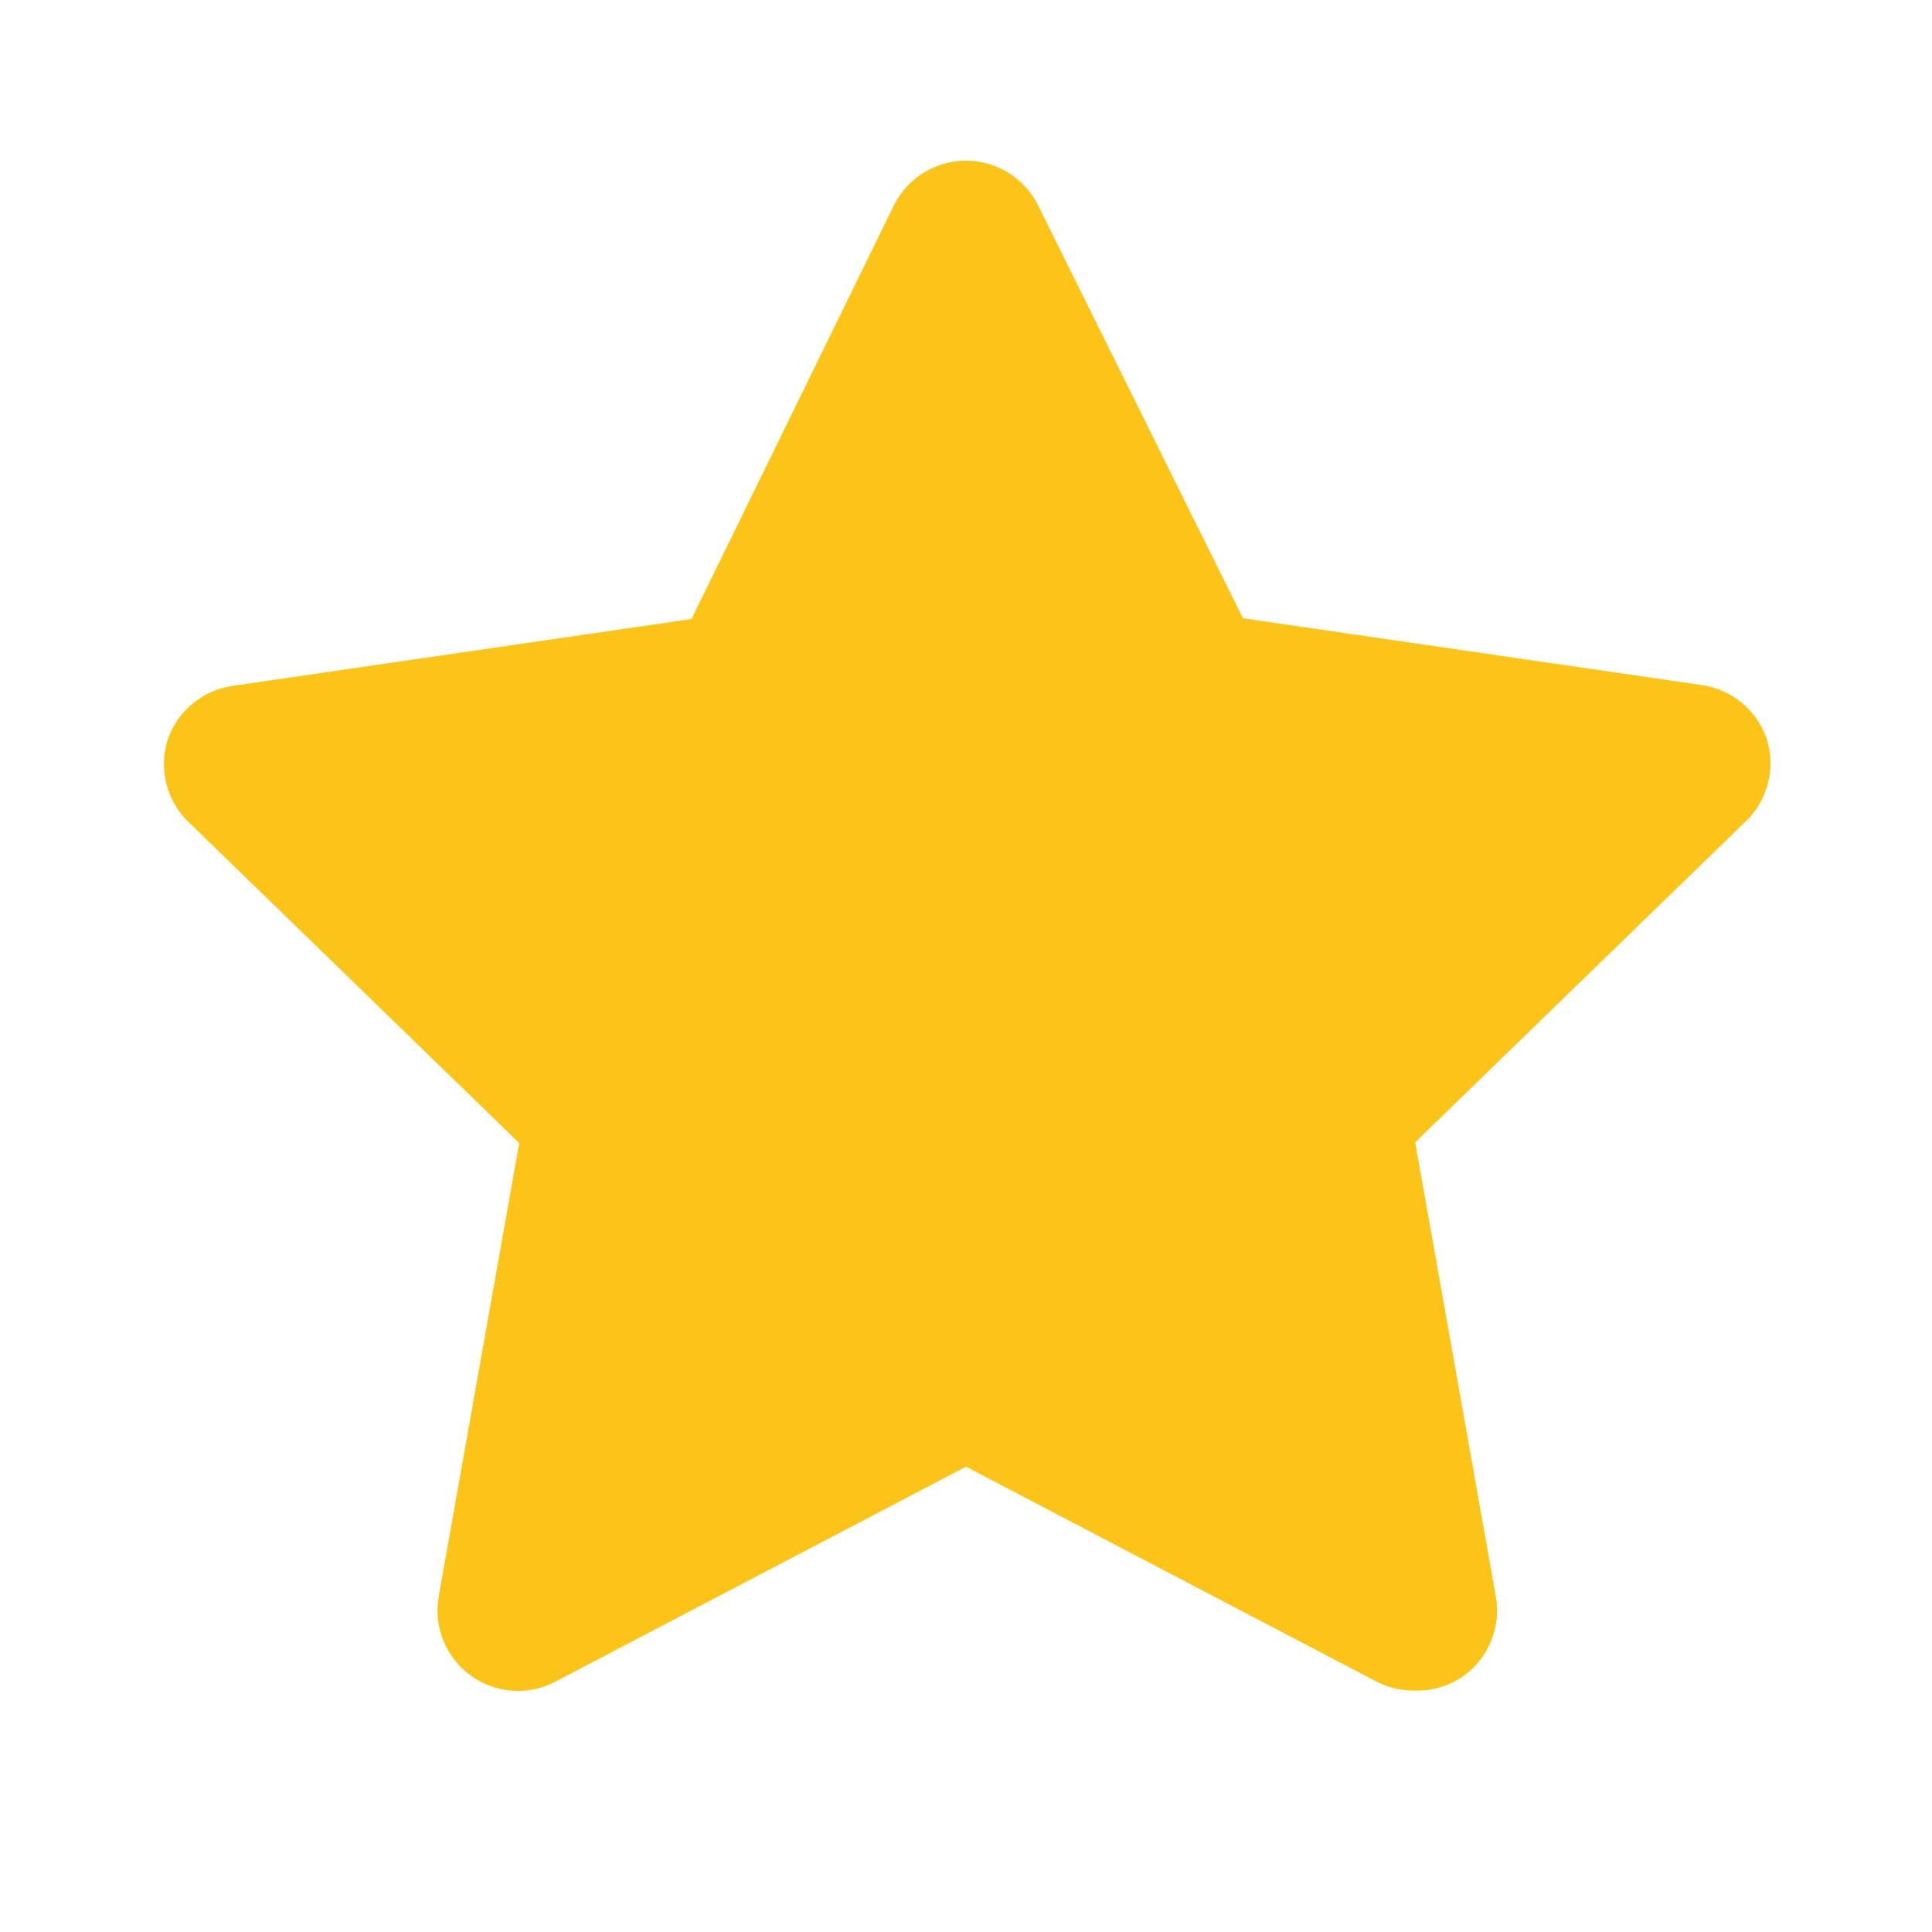
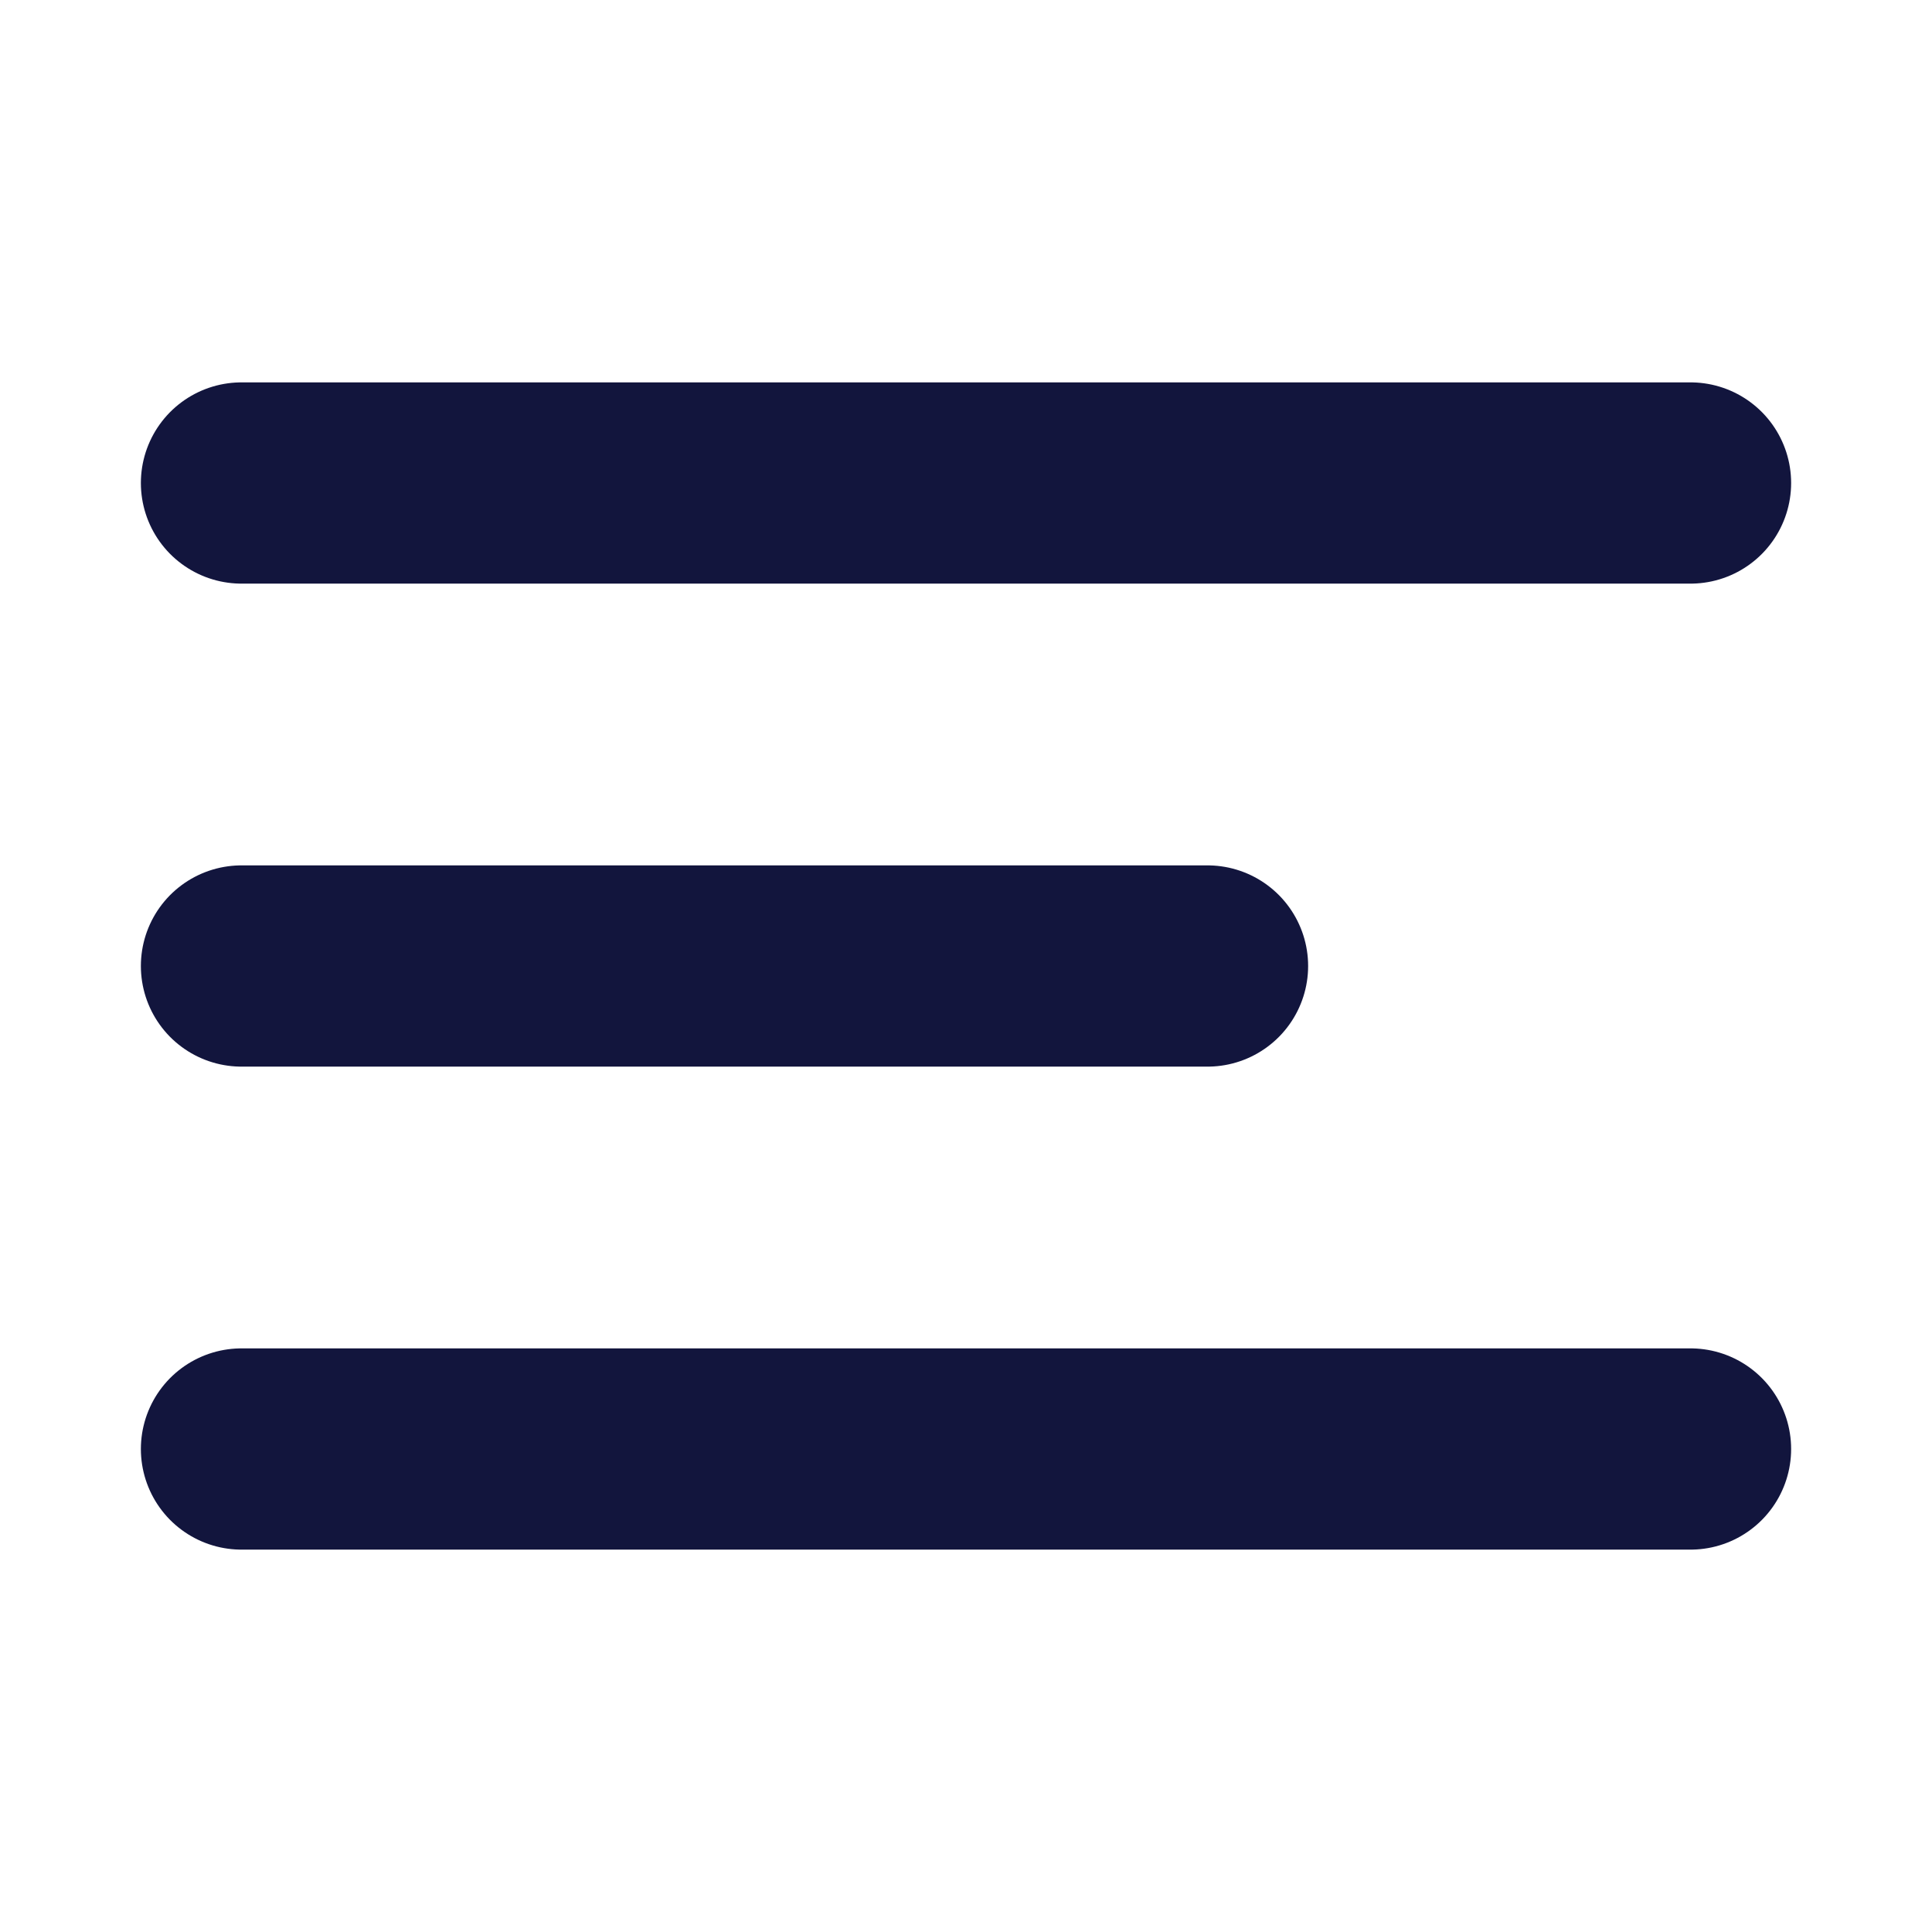
- <svg xmlns="http://www.w3.org/2000/svg" width="32" height="32" viewBox="0 0 32 32" fill="none">
-   <path d="M23.413 28C23.2 28.001 22.99 27.951 22.8 27.853L16 24.293L9.2 27.853C8.979 27.97 8.73 28.021 8.481 28.003C8.233 27.985 7.994 27.897 7.793 27.75C7.591 27.602 7.435 27.402 7.342 27.17C7.249 26.939 7.223 26.686 7.267 26.44L8.6 18.933L3.107 13.6C2.935 13.429 2.814 13.214 2.755 12.98C2.696 12.745 2.703 12.498 2.773 12.267C2.851 12.03 2.993 11.819 3.184 11.659C3.375 11.499 3.607 11.395 3.853 11.36L11.453 10.253L14.8 3.413C14.909 3.188 15.08 2.998 15.292 2.865C15.504 2.732 15.749 2.661 16 2.661C16.25 2.661 16.496 2.732 16.708 2.865C16.92 2.998 17.091 3.188 17.2 3.413L20.587 10.24L28.187 11.347C28.433 11.382 28.666 11.485 28.856 11.646C29.047 11.806 29.189 12.016 29.267 12.253C29.337 12.485 29.344 12.731 29.285 12.966C29.226 13.201 29.105 13.416 28.933 13.587L23.44 18.92L24.773 26.427C24.821 26.677 24.796 26.935 24.701 27.171C24.607 27.408 24.447 27.612 24.24 27.76C23.999 27.929 23.708 28.014 23.413 28Z" fill="#FCC419" />
+ <svg xmlns="http://www.w3.org/2000/svg" width="24" height="24" viewBox="0 0 24 24" fill="none">
+   <path d="M3 12H15" stroke="#12153D" stroke-width="2.5" stroke-linecap="round" stroke-linejoin="round" />
+   <path d="M3 6H21" stroke="#12153D" stroke-width="2.5" stroke-linecap="round" stroke-linejoin="round" />
+   <path d="M3 18H21" stroke="#12153D" stroke-width="2.5" stroke-linecap="round" stroke-linejoin="round" />
</svg>
